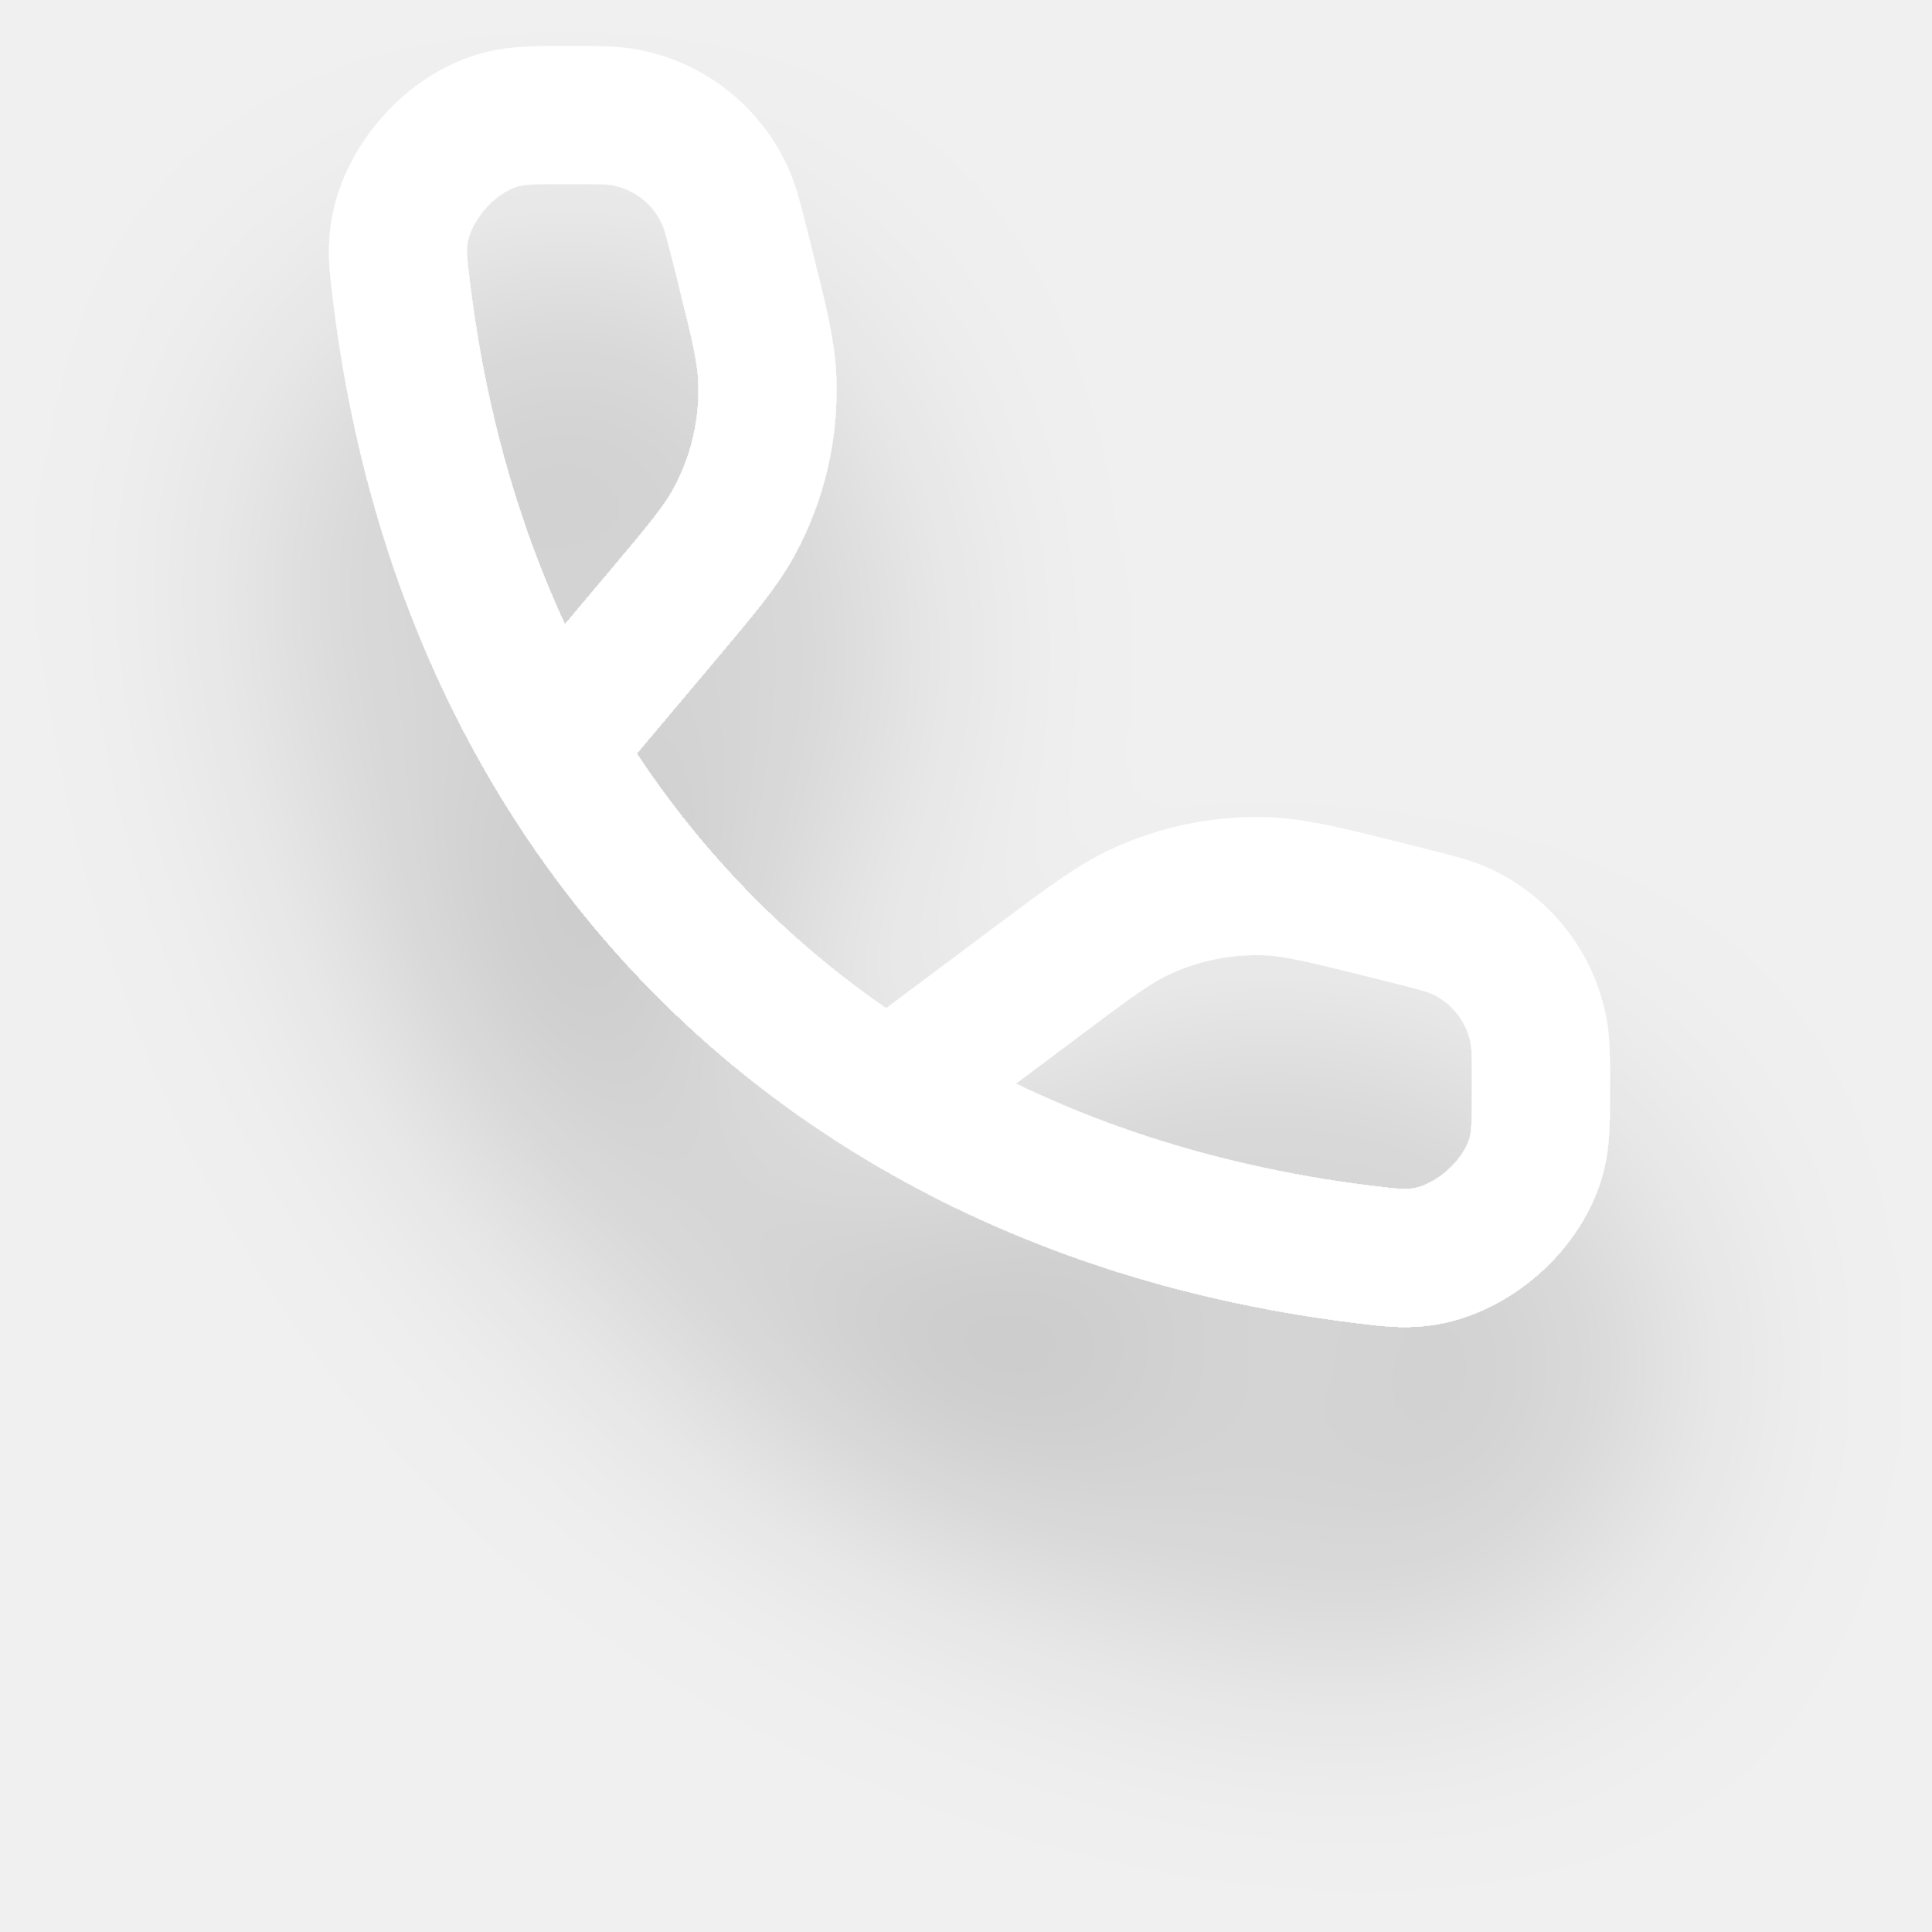
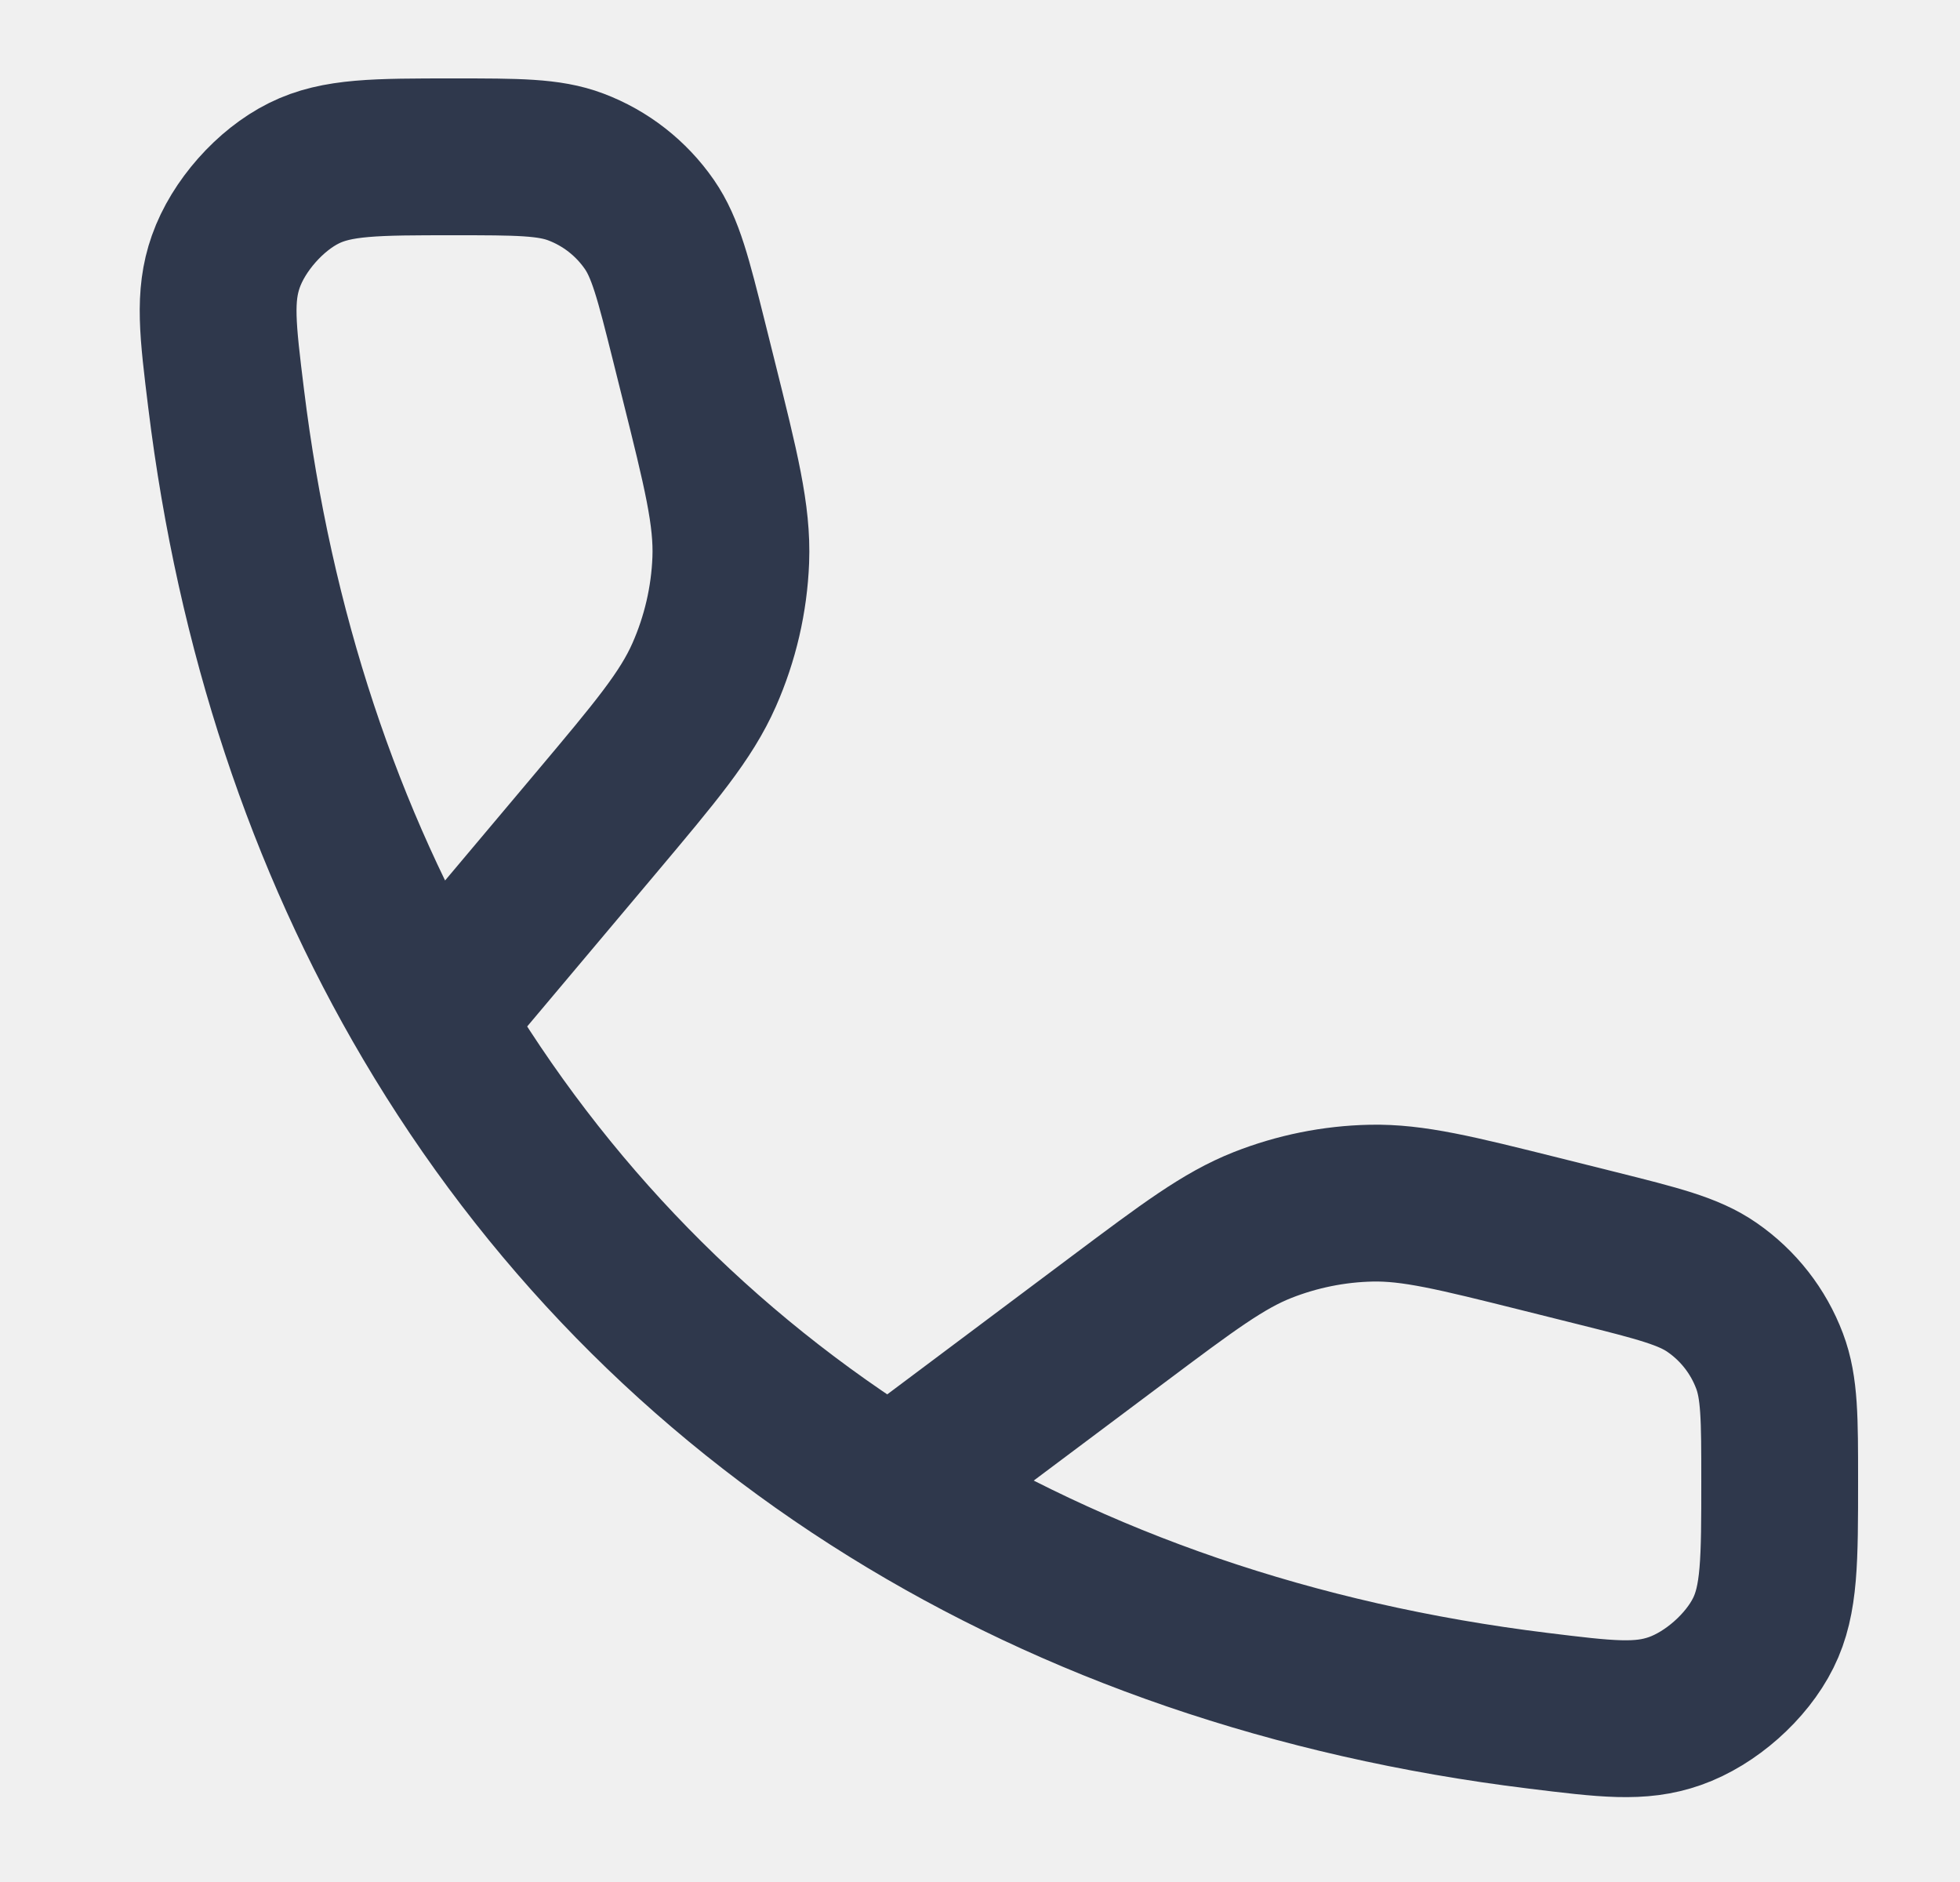
- <svg xmlns="http://www.w3.org/2000/svg" width="28" height="28" viewBox="0 0 28 28" fill="none">
-   <g id="phone" filter="url(#filter0_d_7215_20730)">
-     <path id="Vector" d="M7.994 10.833C6.868 8.926 6.123 6.706 5.82 4.234C5.774 3.857 5.751 3.668 5.78 3.426C5.873 2.664 6.54 1.91 7.285 1.725C7.522 1.667 7.761 1.667 8.241 1.667V1.667C8.666 1.667 8.879 1.667 9.067 1.703C9.697 1.824 10.231 2.241 10.502 2.824C10.582 2.996 10.634 3.203 10.738 3.616L10.792 3.833C10.999 4.664 11.103 5.08 11.12 5.487C11.151 6.208 10.985 6.925 10.641 7.56C10.447 7.918 10.171 8.246 9.619 8.902L7.994 10.833ZM7.994 10.833C9.207 12.888 10.861 14.58 12.882 15.833M12.882 15.833C14.852 17.056 17.17 17.861 19.766 18.18C20.143 18.226 20.332 18.249 20.574 18.22C21.336 18.127 22.09 17.46 22.275 16.715C22.333 16.478 22.333 16.23 22.333 15.734V15.734C22.333 15.325 22.333 15.121 22.297 14.933C22.176 14.303 21.759 13.769 21.177 13.498C21.003 13.418 20.797 13.366 20.384 13.263L20.079 13.186C19.197 12.966 18.757 12.856 18.322 12.843C17.713 12.826 17.109 12.948 16.555 13.2C16.159 13.379 15.795 13.652 15.068 14.196L12.882 15.833Z" stroke="white" stroke-width="2" stroke-linecap="round" stroke-linejoin="round" />
+ <svg xmlns="http://www.w3.org/2000/svg" width="25" height="24" viewBox="0 0 25 24" fill="none">
+   <g id="phone">
+     <path id="Vector" d="M5.493 13C4.141 10.711 3.248 8.047 2.884 5.081C2.777 4.213 2.724 3.778 2.88 3.336C3.04 2.881 3.445 2.423 3.877 2.209C4.297 2 4.794 2 5.788 2V2C6.598 2 7.003 2 7.344 2.129C7.724 2.272 8.051 2.528 8.282 2.861C8.49 3.161 8.588 3.554 8.785 4.34L8.907 4.829C9.197 5.991 9.343 6.572 9.321 7.142C9.301 7.647 9.186 8.143 8.982 8.605C8.752 9.127 8.366 9.585 7.595 10.502L5.493 13ZM5.493 13C6.948 15.466 8.933 17.496 11.358 19M11.358 19C13.722 20.467 16.504 21.434 19.618 21.816C20.487 21.923 20.922 21.976 21.364 21.82C21.819 21.66 22.277 21.255 22.491 20.823C22.7 20.403 22.7 19.896 22.7 18.881V18.881C22.7 18.092 22.7 17.697 22.571 17.356C22.428 16.976 22.172 16.649 21.838 16.418C21.539 16.21 21.146 16.112 20.36 15.915L19.652 15.738C18.567 15.467 18.025 15.332 17.489 15.343C17.015 15.353 16.546 15.448 16.104 15.622C15.606 15.819 15.159 16.154 14.264 16.824L11.358 19Z" stroke="#2F384C" stroke-width="2" stroke-linecap="round" stroke-linejoin="round" />
  </g>
-   <defs>
-     <filter id="filter0_d_7215_20730" x="0" y="0" width="28" height="28" filterUnits="userSpaceOnUse" color-interpolation-filters="sRGB">
-       <feFlood flood-opacity="0" result="BackgroundImageFix" />
-       <feColorMatrix in="SourceAlpha" type="matrix" values="0 0 0 0 0 0 0 0 0 0 0 0 0 0 0 0 0 0 127 0" result="hardAlpha" />
-       <feOffset dy="4" />
-       <feGaussianBlur stdDeviation="2" />
-       <feComposite in2="hardAlpha" operator="out" />
-       <feColorMatrix type="matrix" values="0 0 0 0 0 0 0 0 0 0 0 0 0 0 0 0 0 0 0.25 0" />
-       <feBlend mode="normal" in2="BackgroundImageFix" result="effect1_dropShadow_7215_20730" />
-       <feBlend mode="normal" in="SourceGraphic" in2="effect1_dropShadow_7215_20730" result="shape" />
-     </filter>
-   </defs>
</svg>
